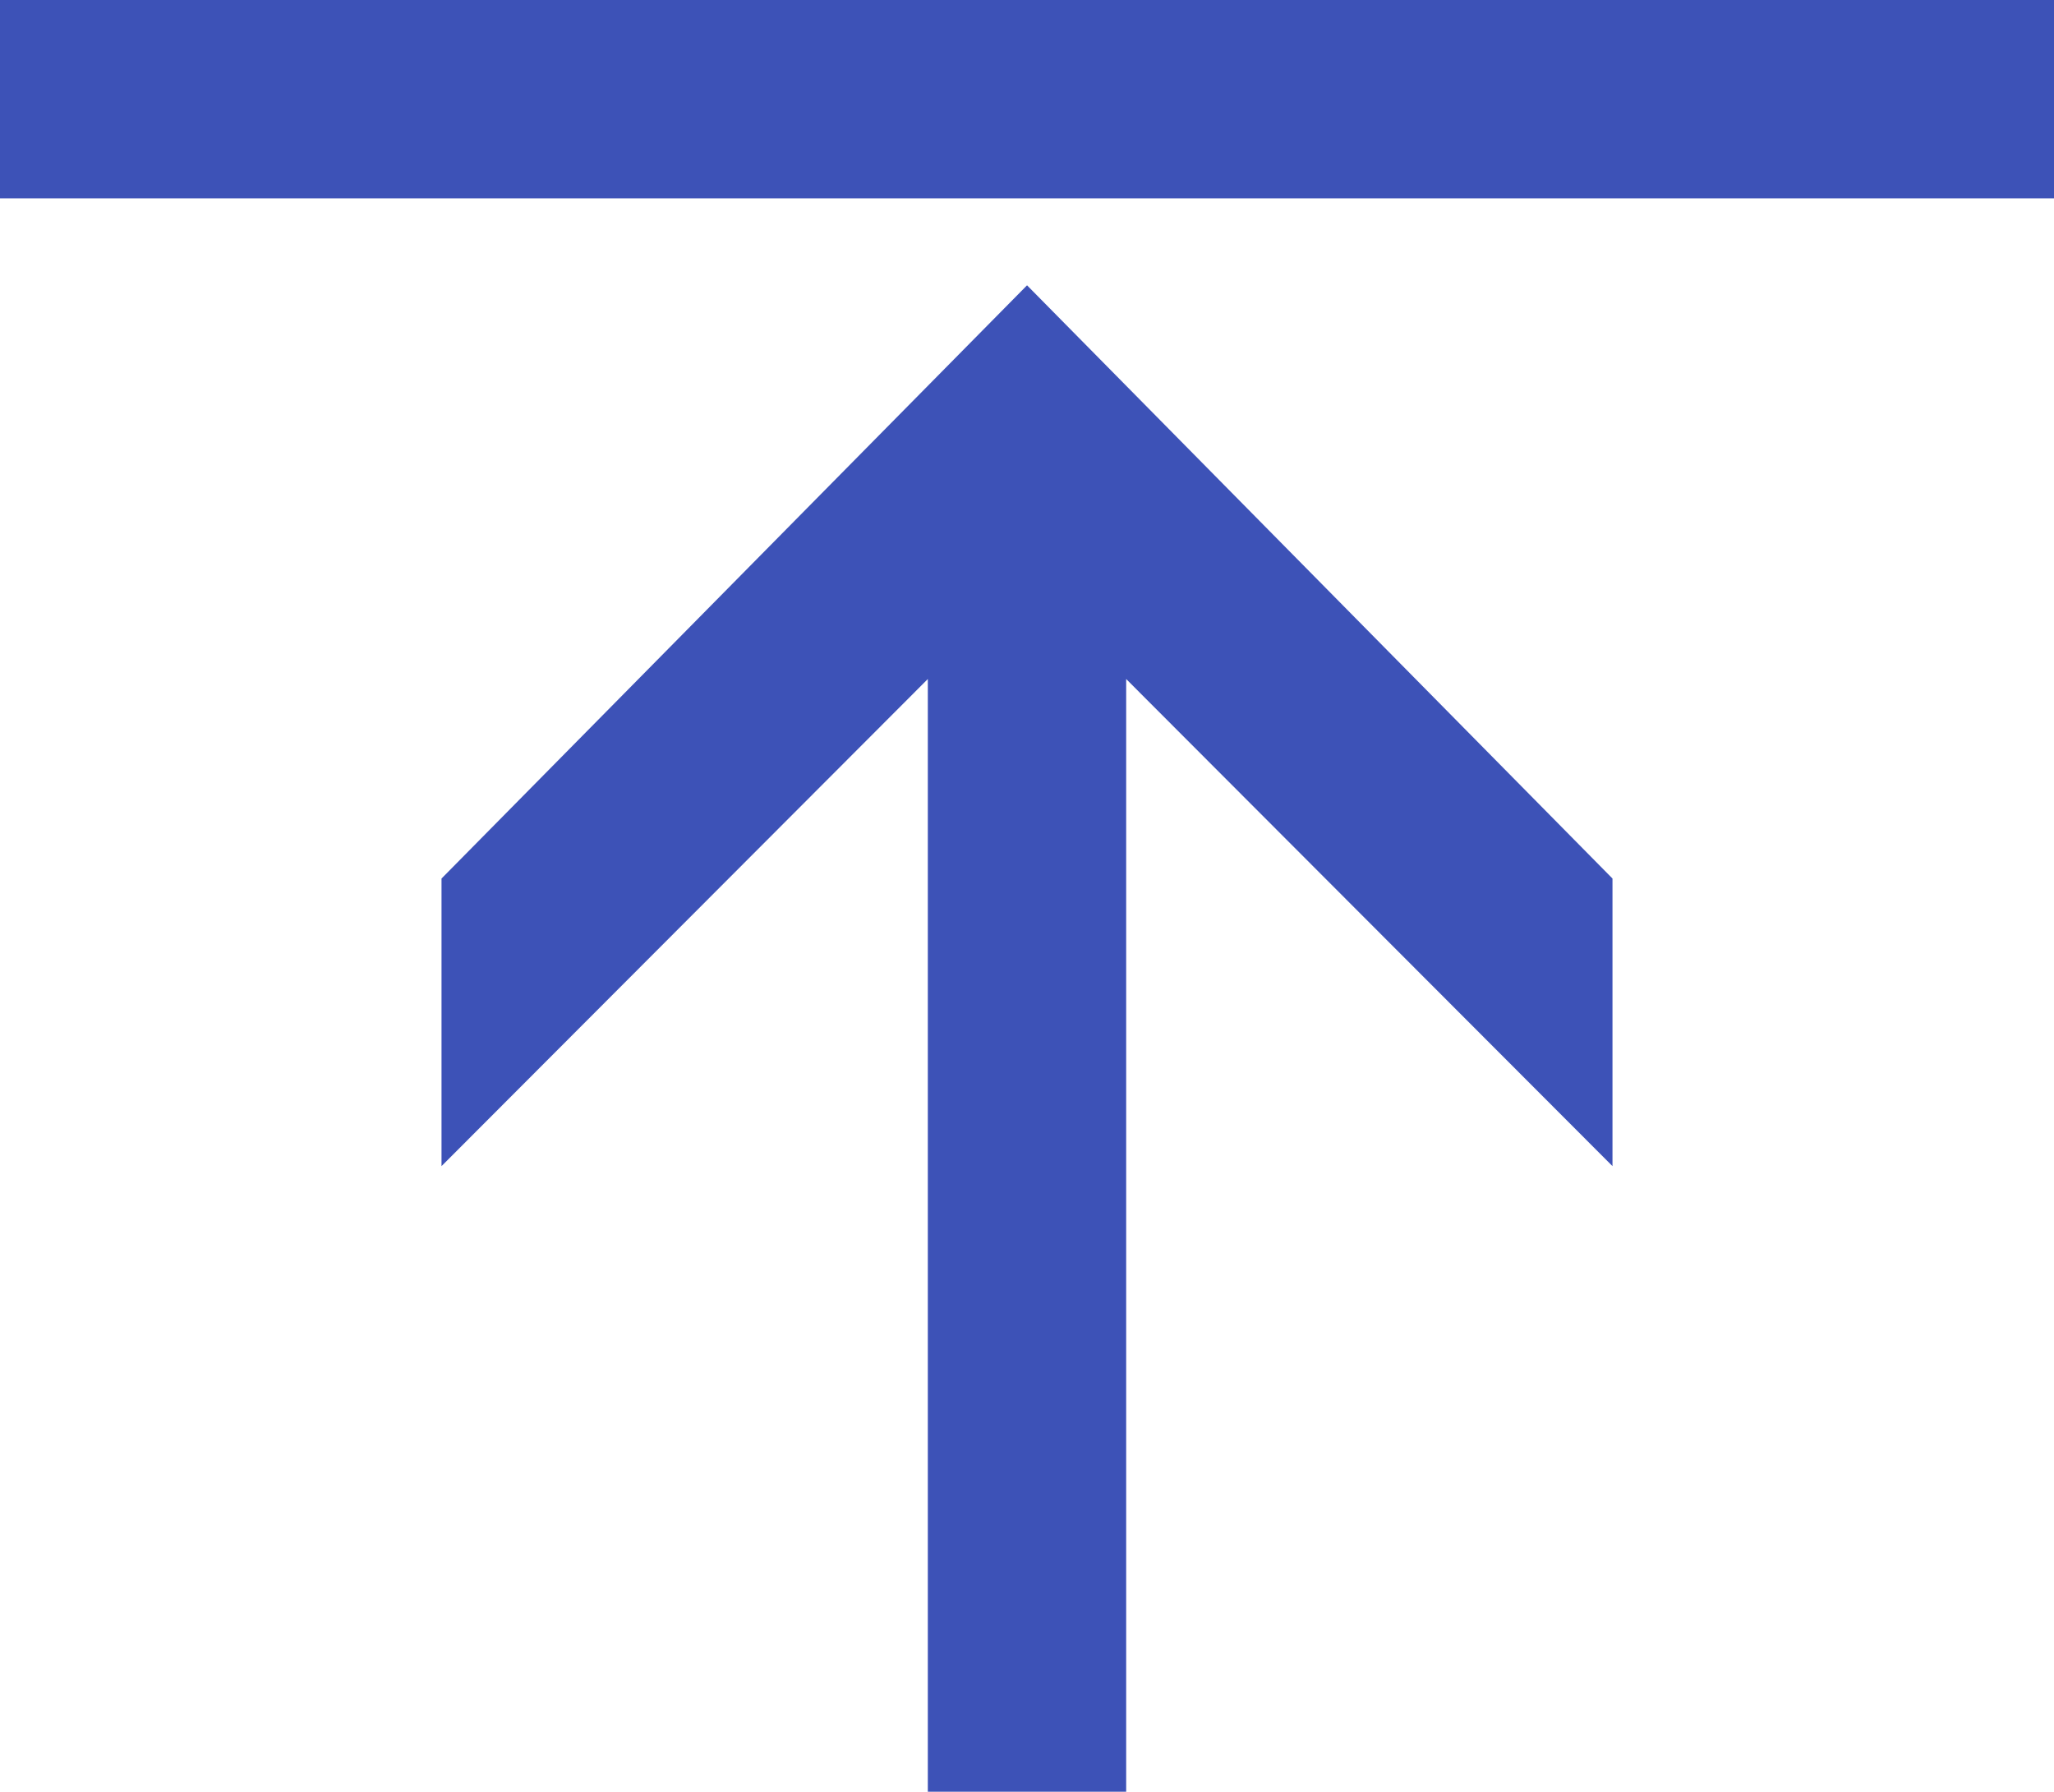
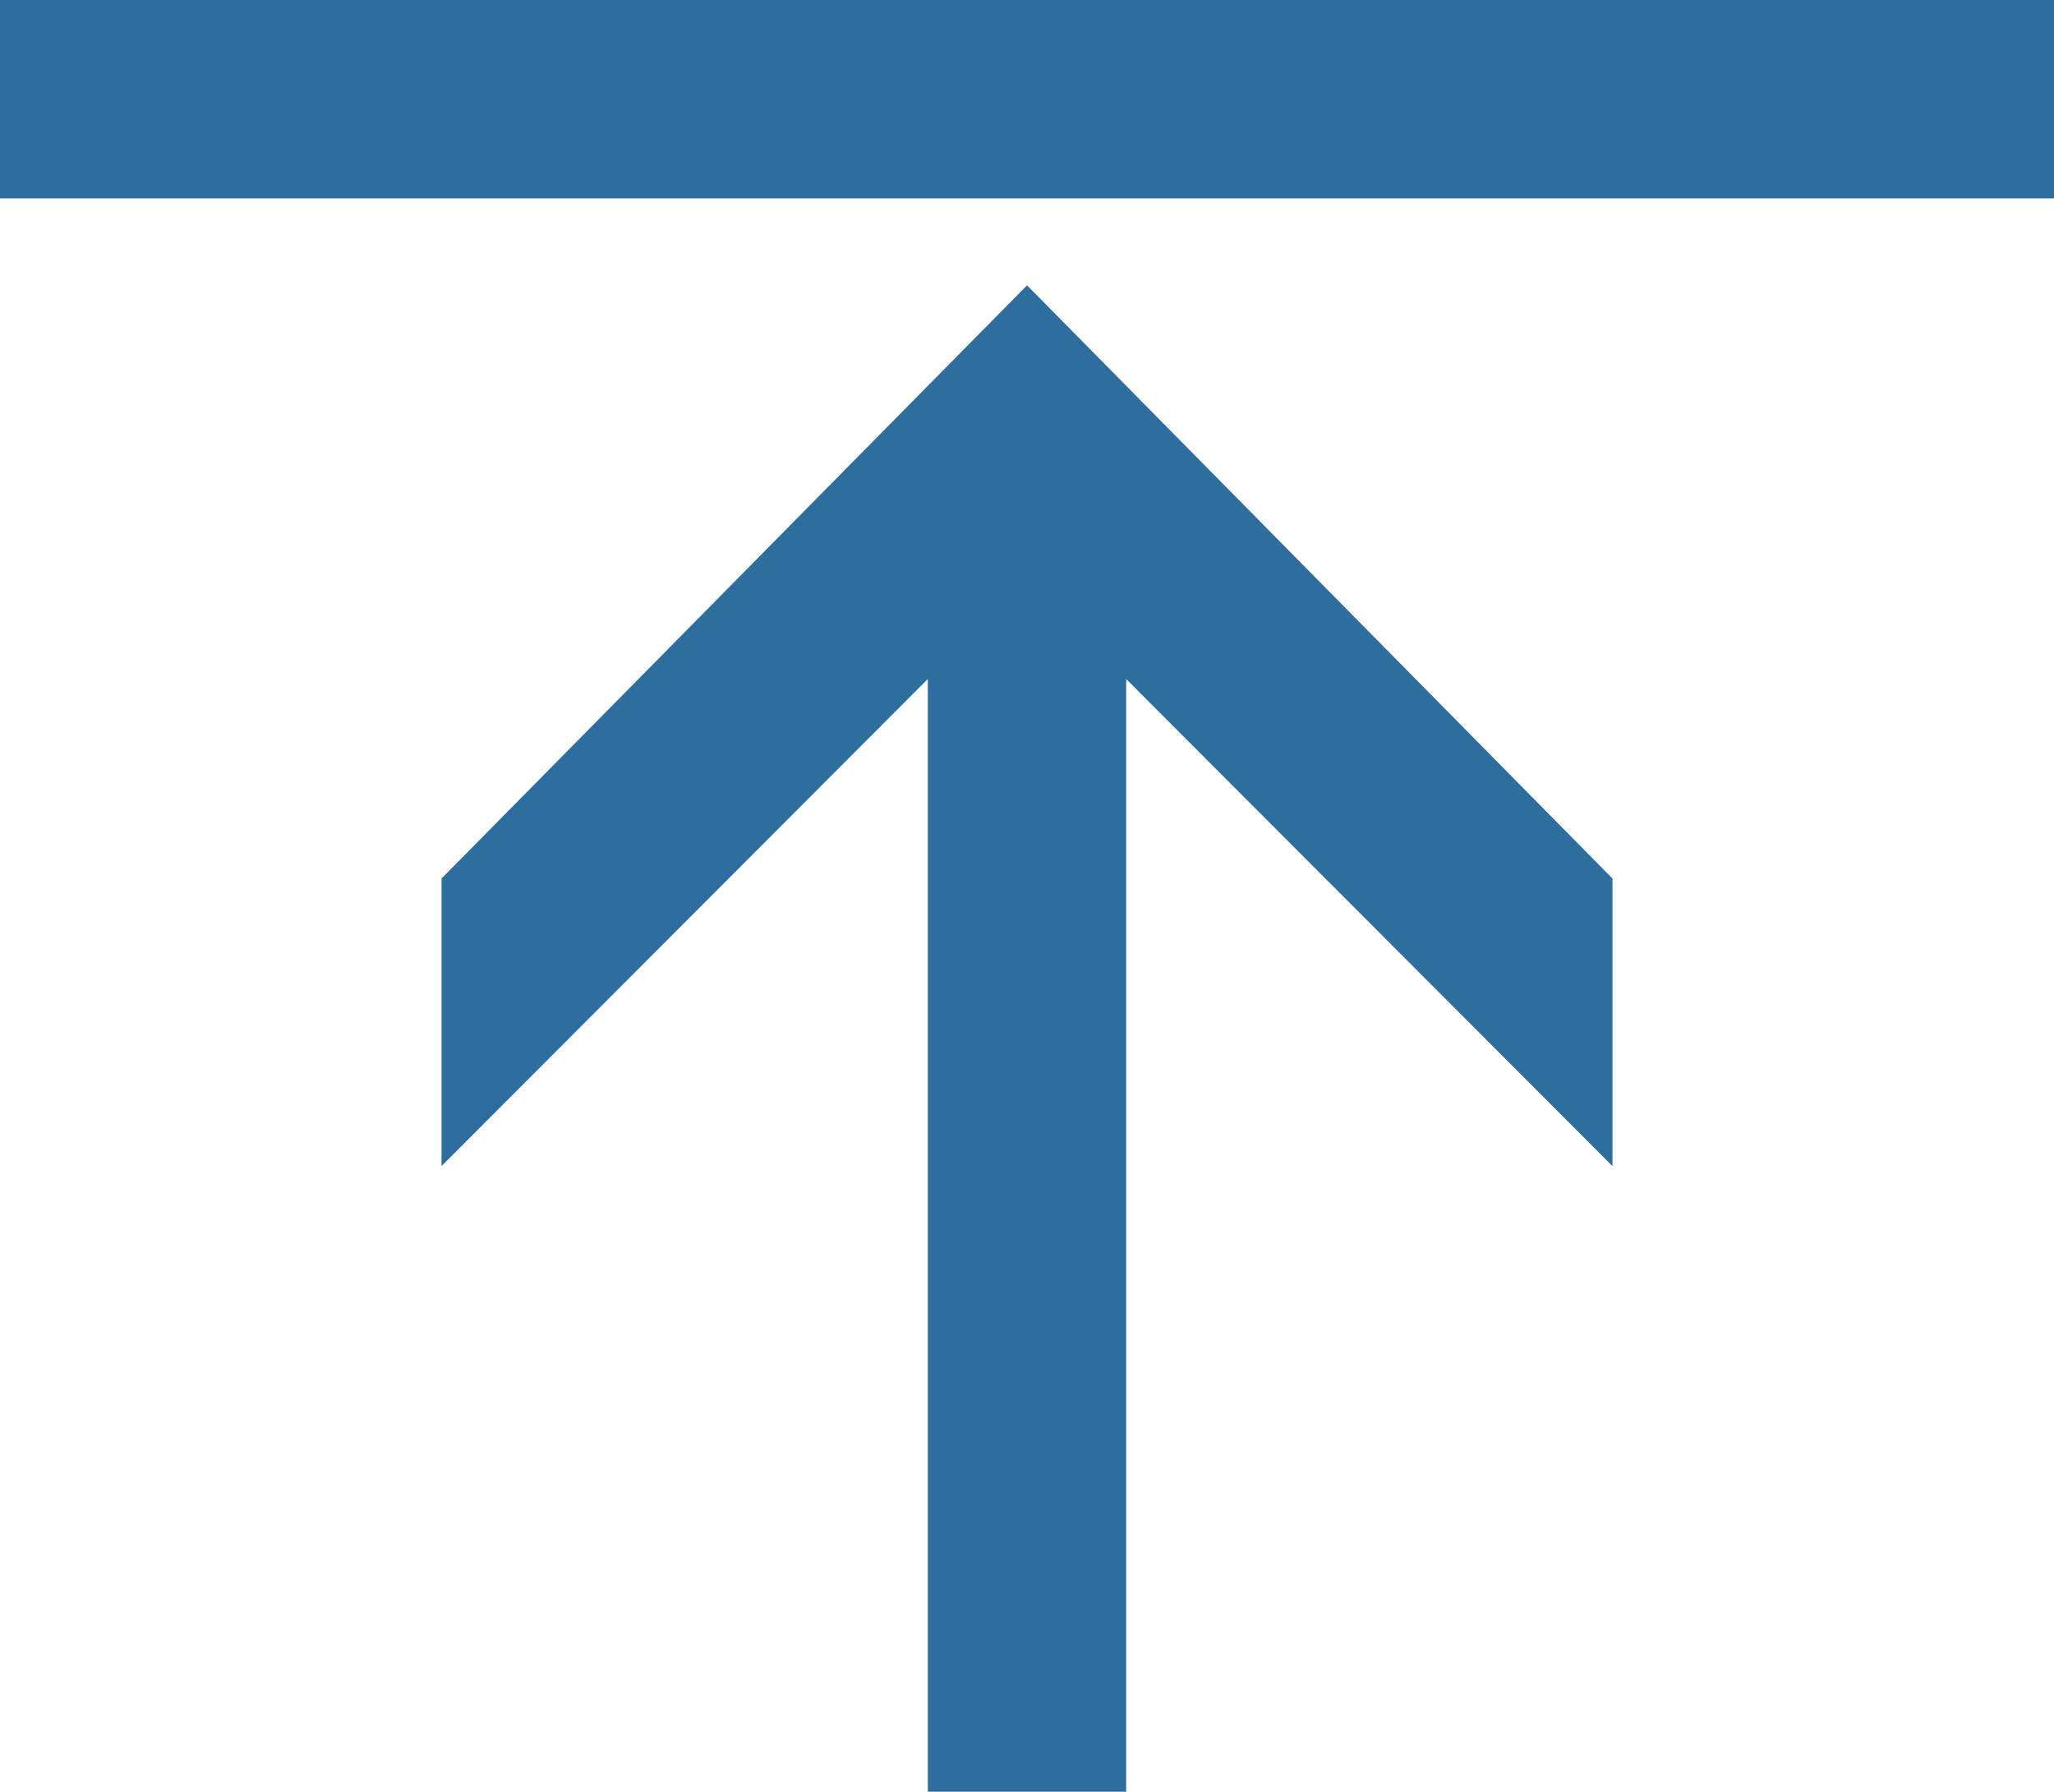
<svg xmlns="http://www.w3.org/2000/svg" version="1.1" id="Layer_1" x="0px" y="0px" width="321px" height="280px" viewBox="0 0 321 280" enable-background="new 0 0 321 280" xml:space="preserve">
  <g id="Arrow_28">
</g>
  <g>
-     <polygon fill="#3D52B7" points="69,137.29 69,182.234 145,106.113 145,280 176,280 176,106.113 252,182.234 252,137.29    160.506,44.586  " />
-     <polygon fill="#3D52B7" points="276.141,0 43.04,0 0,0 0,31 321,31 321,0  " />
+     <polygon fill="#2E6E9E" points="69,137.29 69,182.234 145,106.113 145,280 176,280 176,106.113 252,182.234 252,137.29   160.506,44.586  " />
+     <polygon fill="#2E6E9E" points="276.141,0 43.04,0 0,0 0,31 321,31 321,0  " />
  </g>
</svg>
